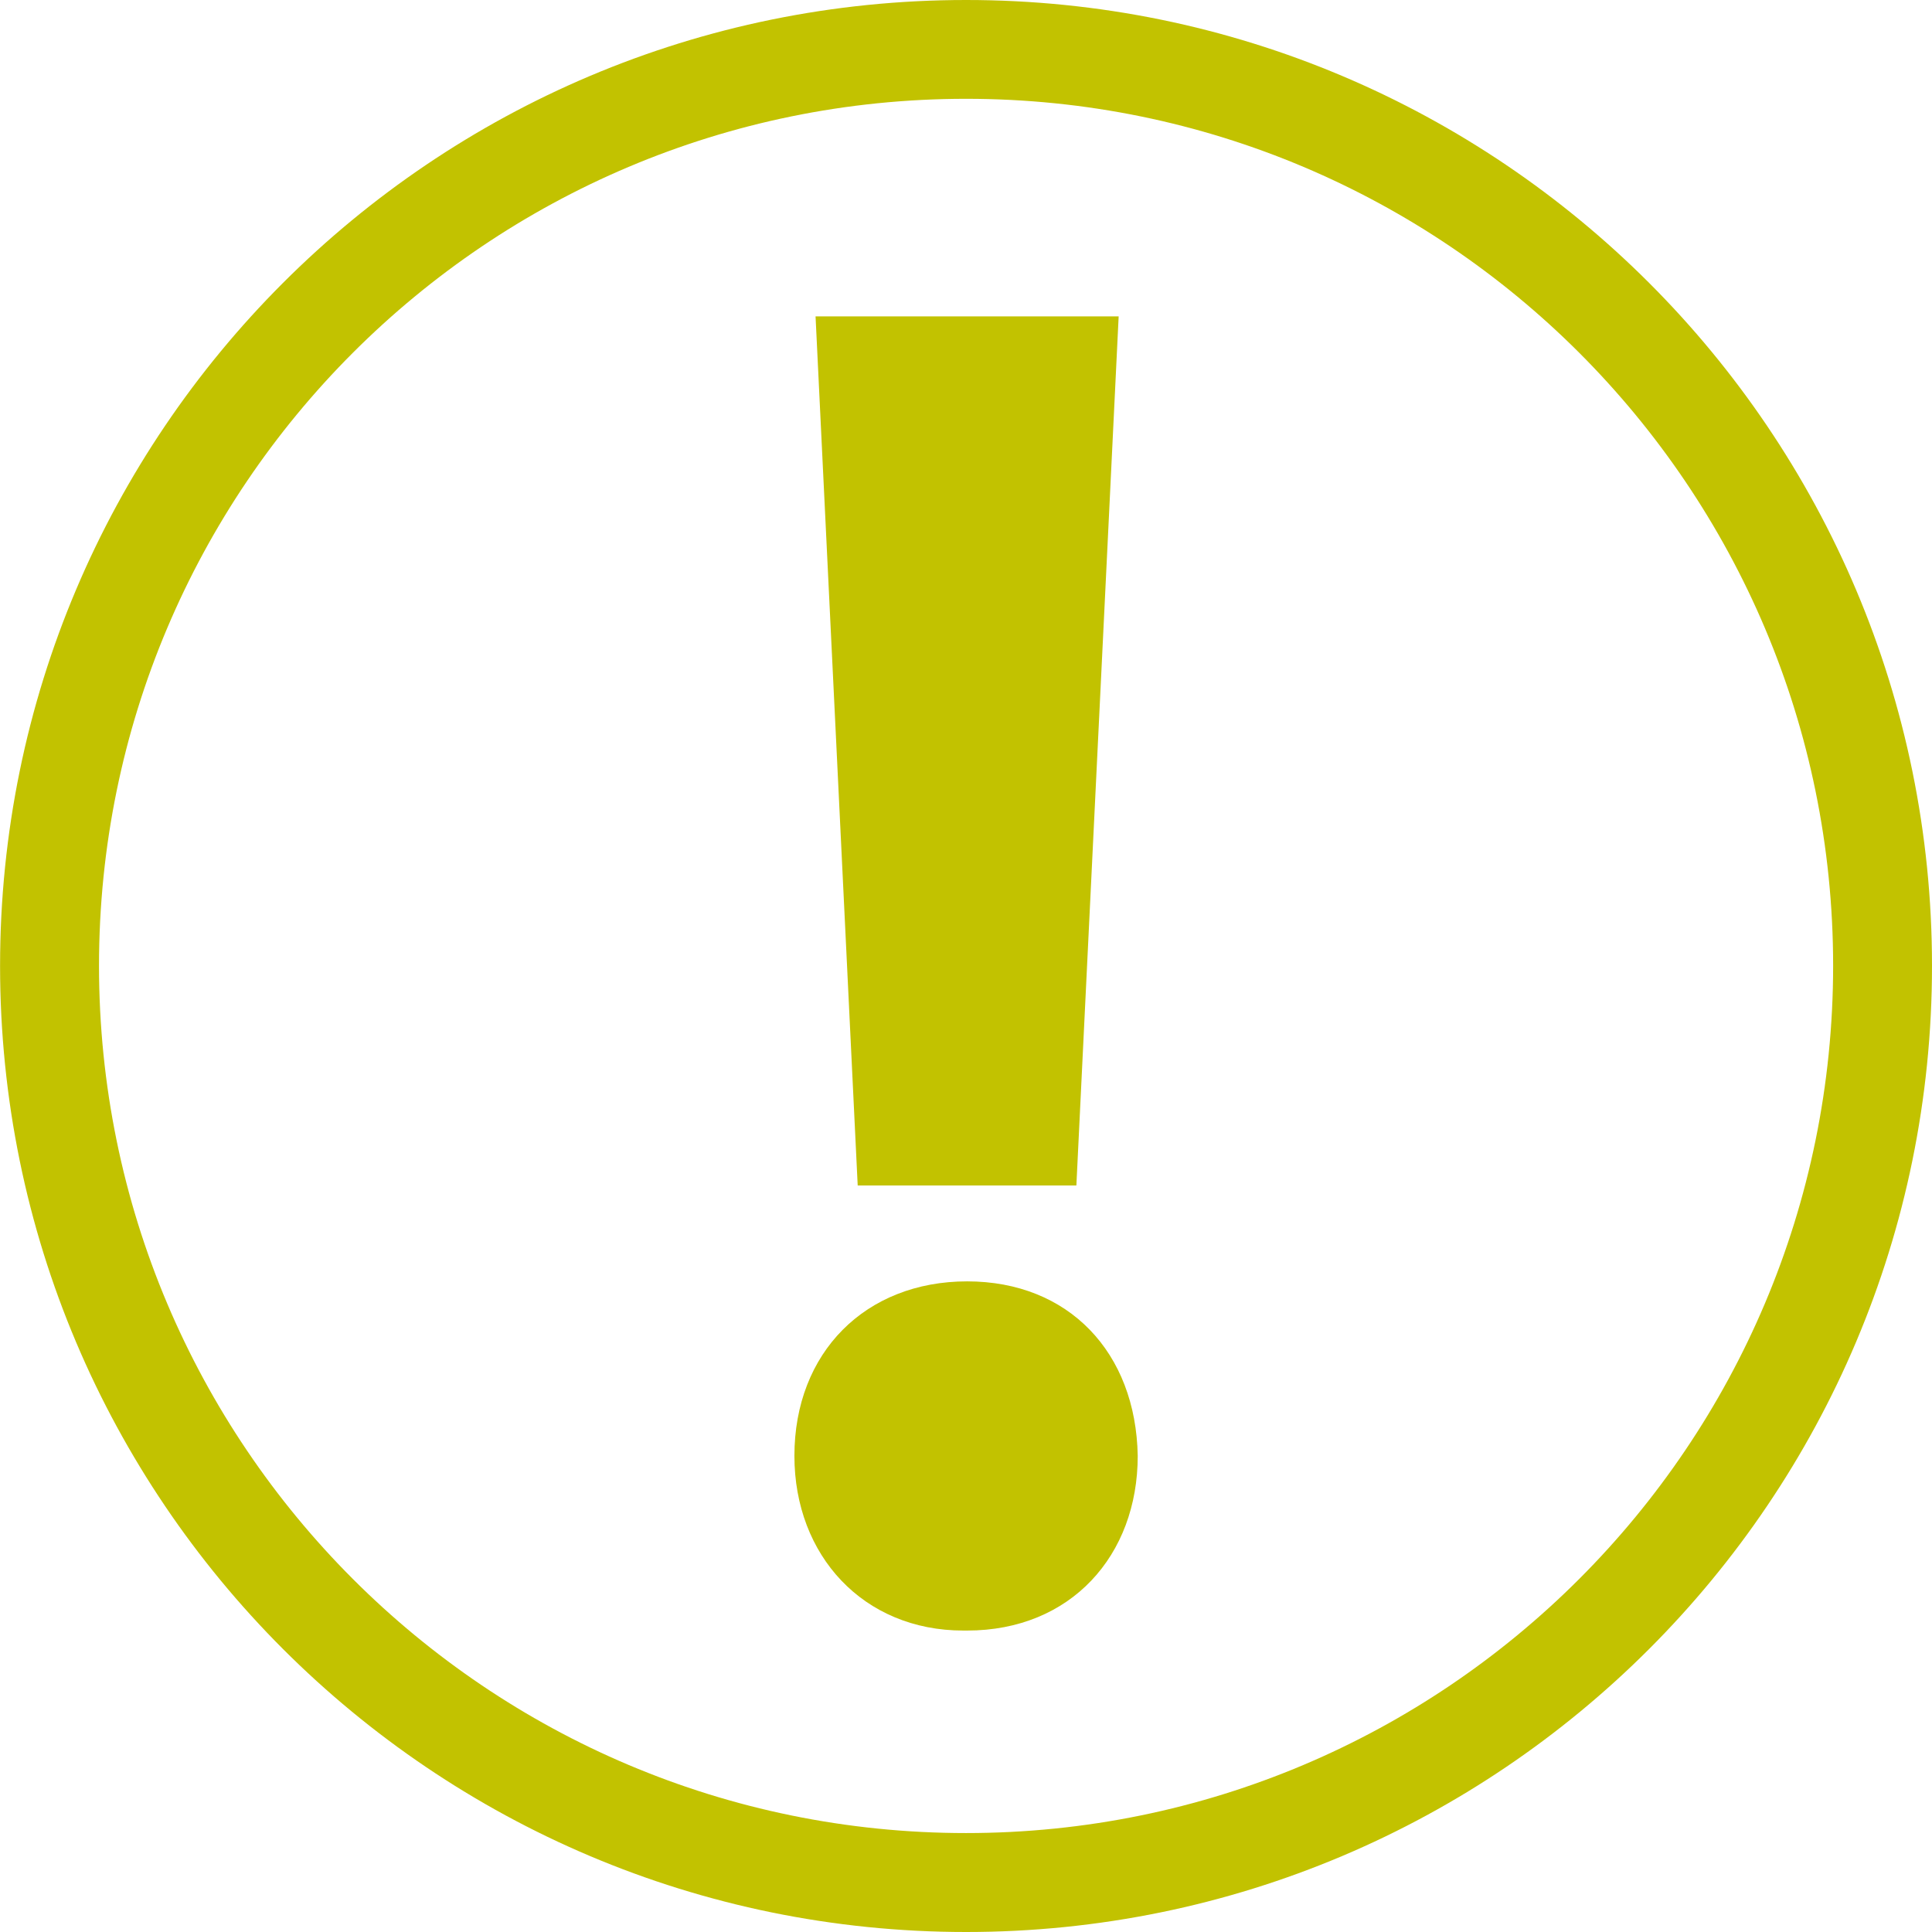
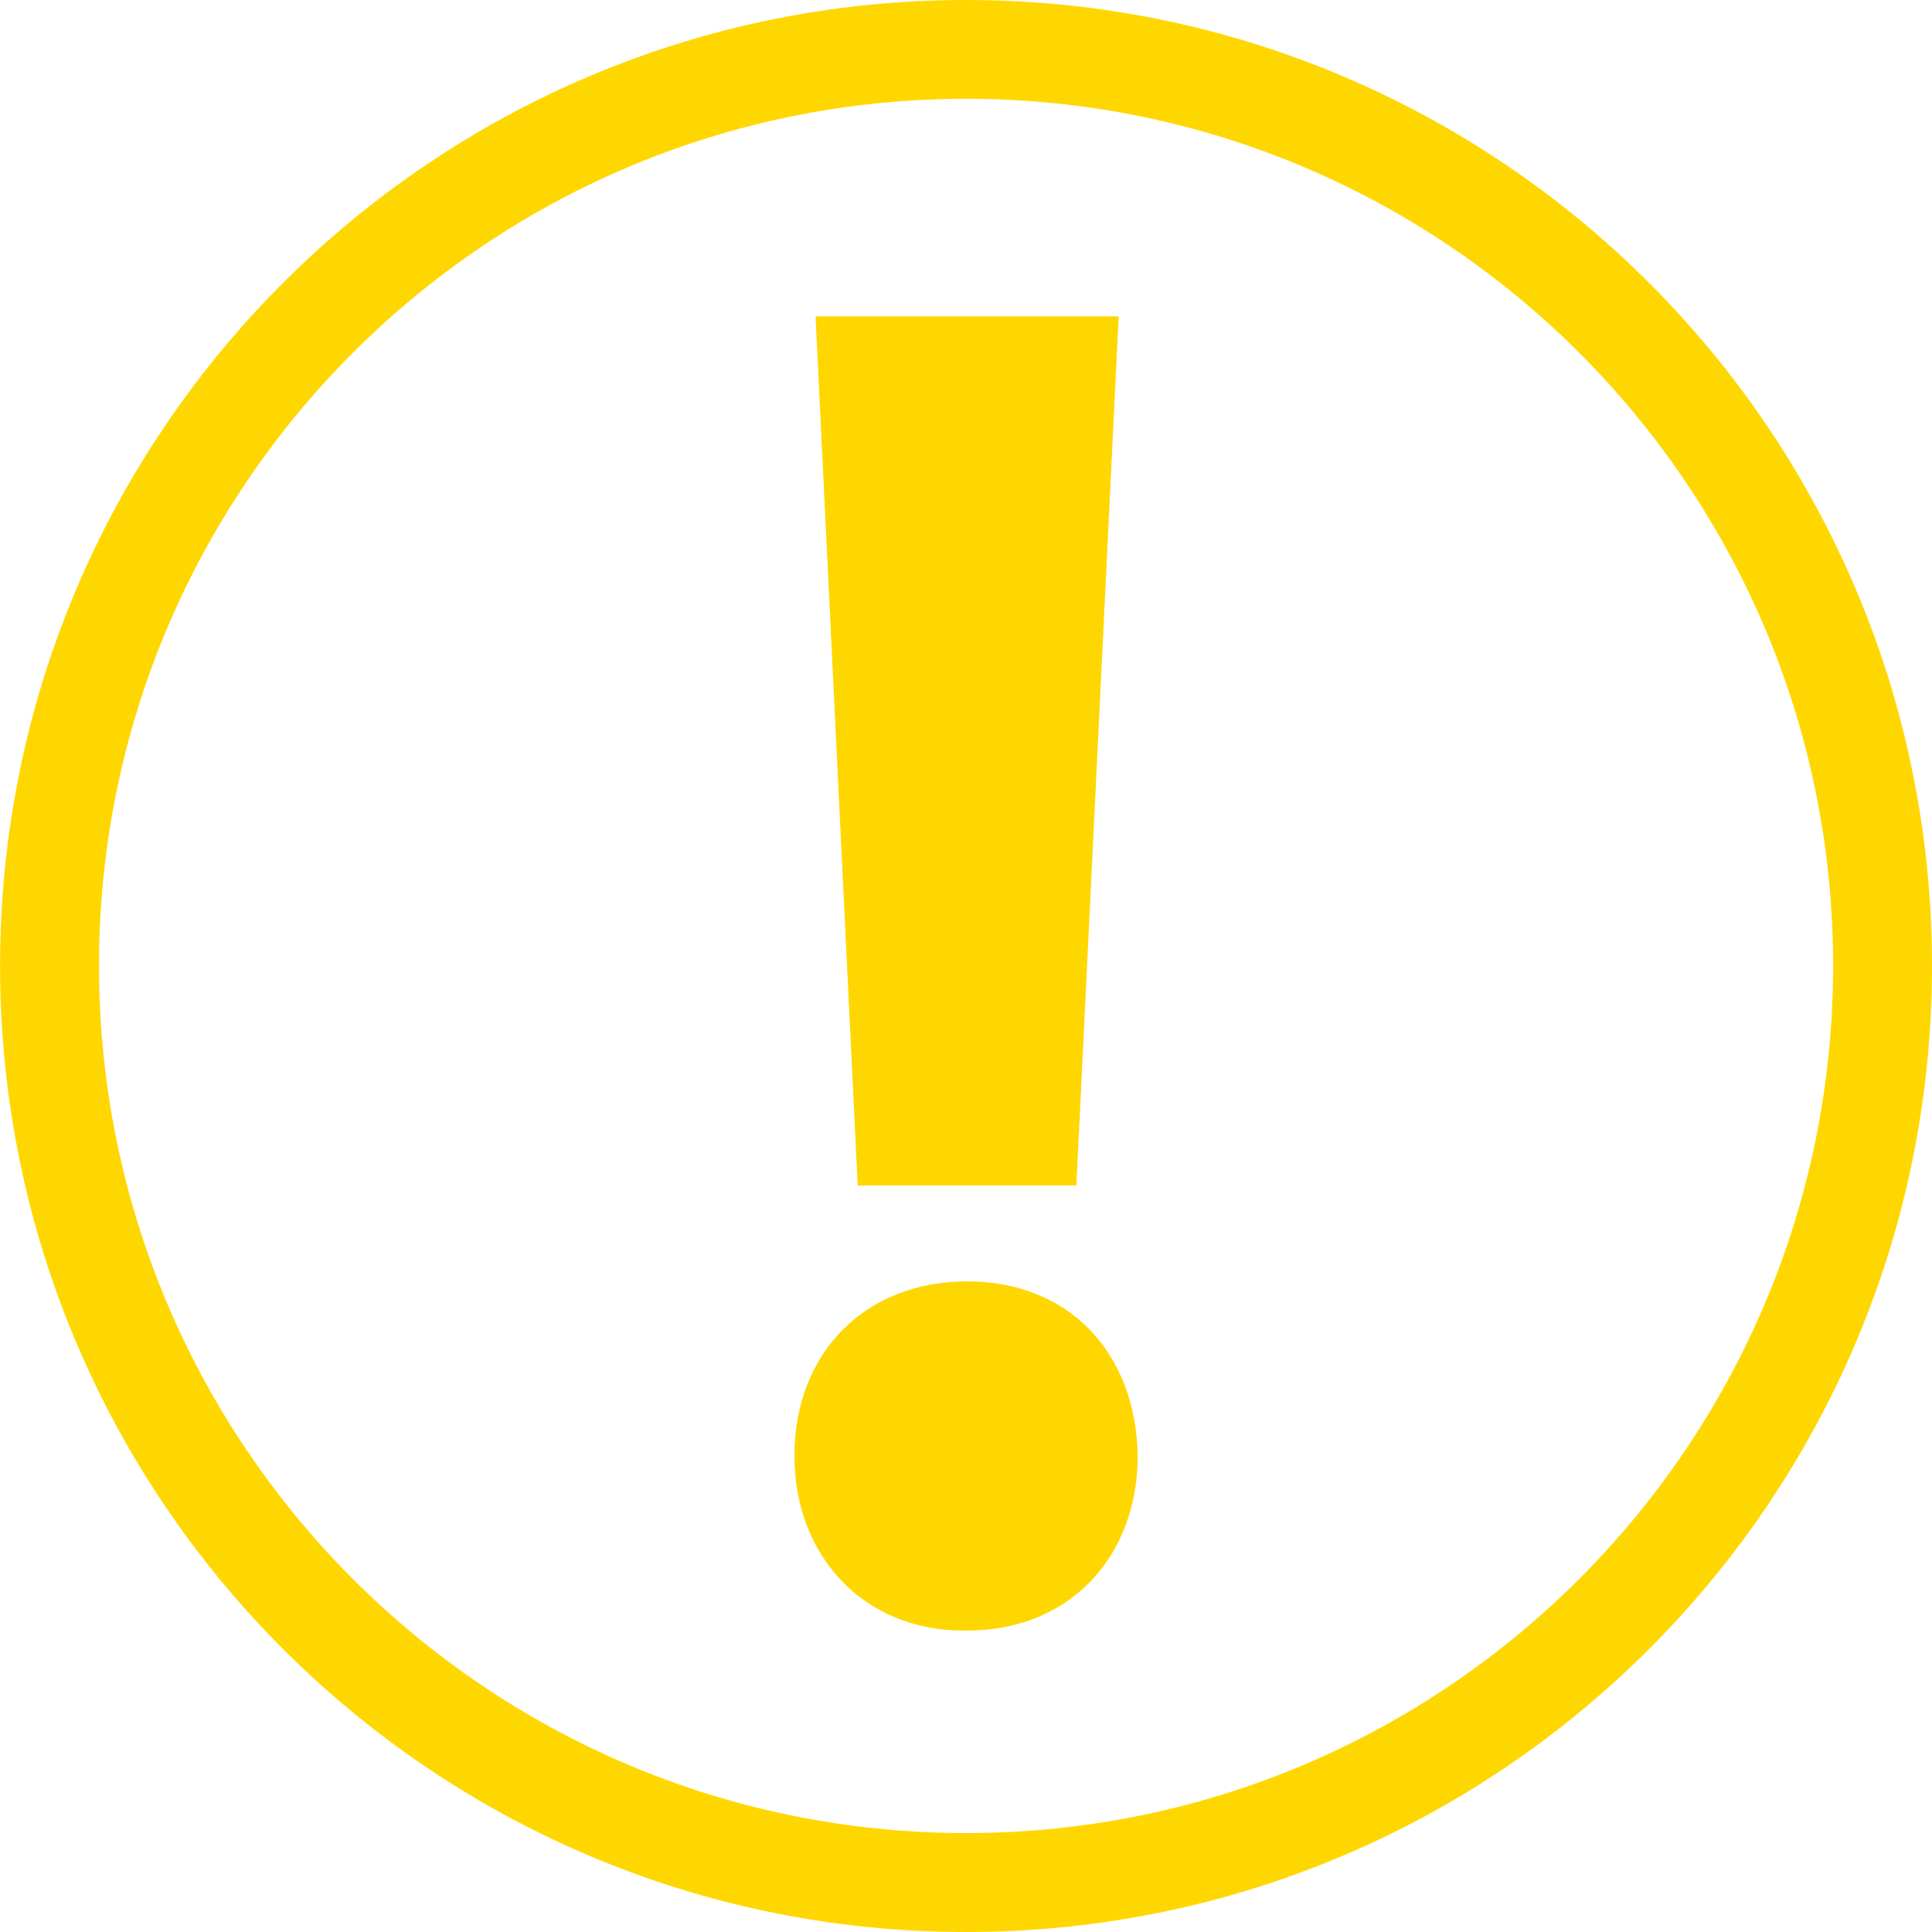
- <svg xmlns="http://www.w3.org/2000/svg" fill="rgb(194, 194, 0)  " height="800px" width="800px" version="1.1" id="Capa_1" viewBox="0 0 27.963 27.963" xml:space="preserve">
+ <svg xmlns="http://www.w3.org/2000/svg" fill="#FFD700" height="800px" width="800px" version="1.1" id="Capa_1" viewBox="0 0 27.963 27.963" xml:space="preserve">
  <g>
    <g id="c129_exclamation">
      <path d="M13.983,0C6.261,0,0.001,6.259,0.001,13.979c0,7.724,6.26,13.984,13.982,13.984s13.98-6.261,13.98-13.984    C27.963,6.259,21.705,0,13.983,0z M13.983,26.531c-6.933,0-12.55-5.62-12.55-12.553c0-6.93,5.617-12.548,12.55-12.548    c6.931,0,12.549,5.618,12.549,12.548C26.531,20.911,20.913,26.531,13.983,26.531z" />
      <polygon points="15.579,17.158 16.191,4.579 11.804,4.579 12.414,17.158   " />
      <path d="M13.998,18.546c-1.471,0-2.5,1.029-2.5,2.526c0,1.443,0.999,2.528,2.444,2.528h0.056c1.499,0,2.469-1.085,2.469-2.528    C16.441,19.575,15.468,18.546,13.998,18.546z" />
    </g>
    <g id="Capa_1_207_">
	</g>
  </g>
</svg>
